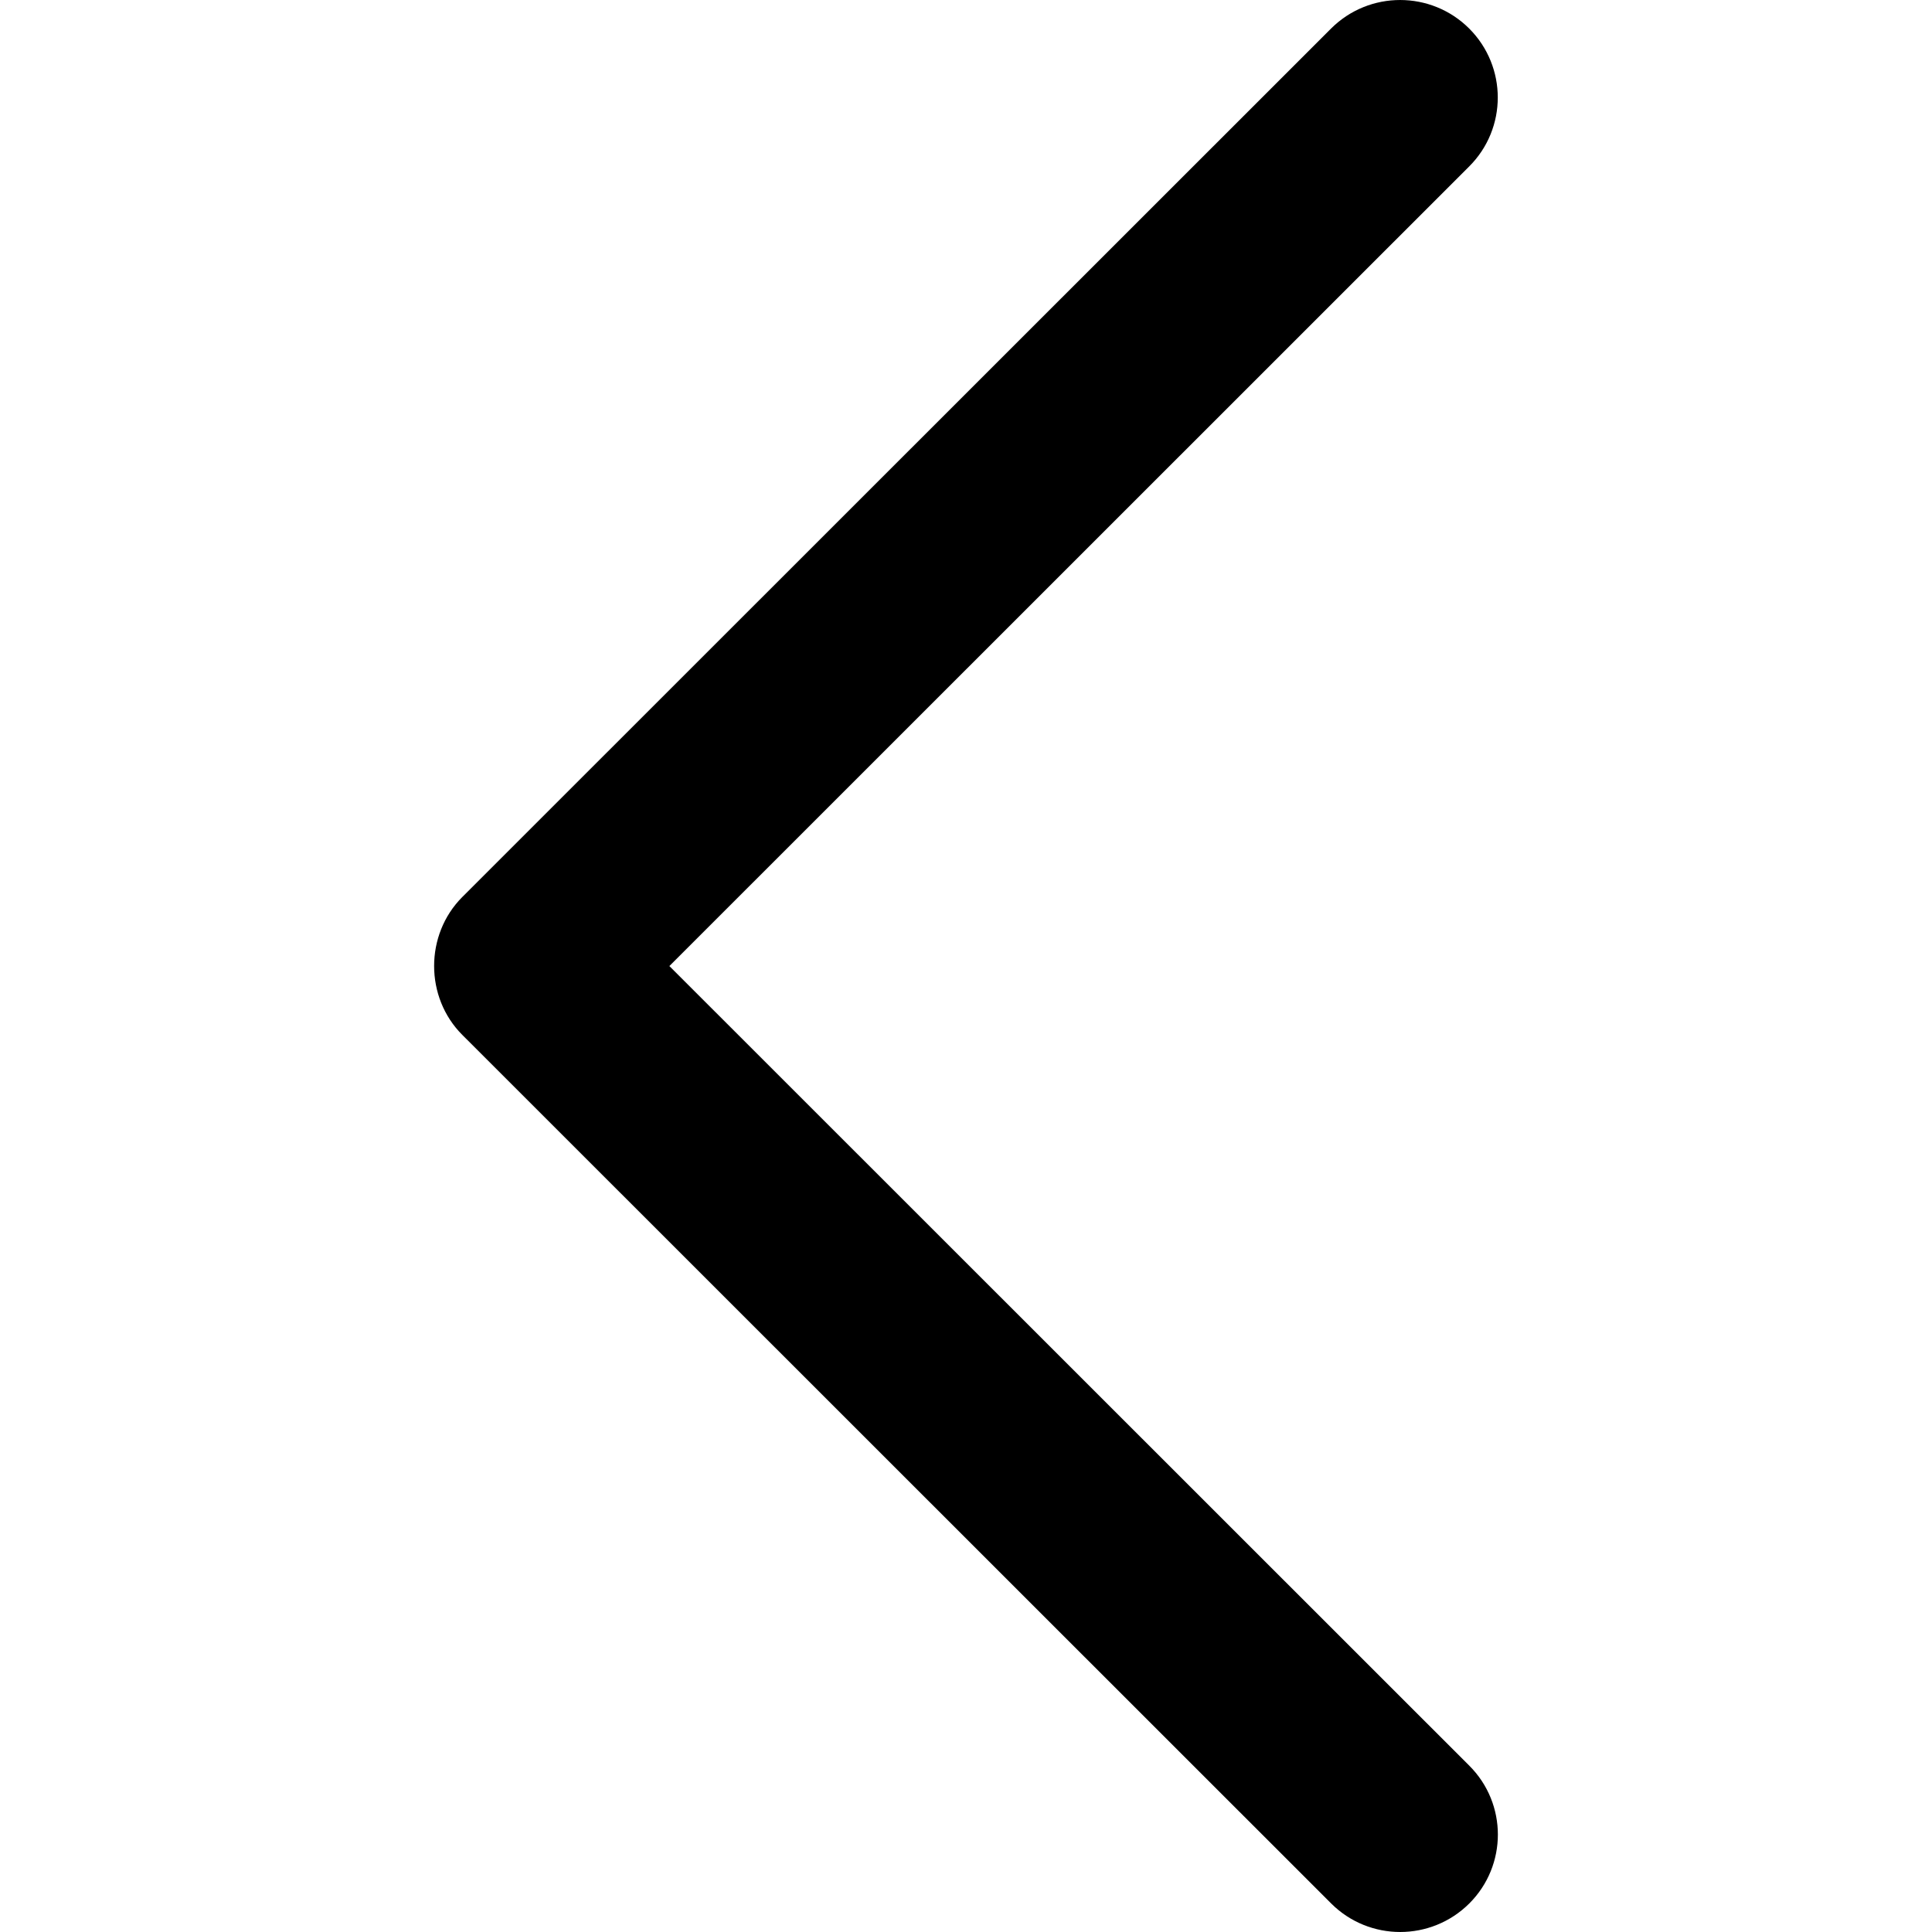
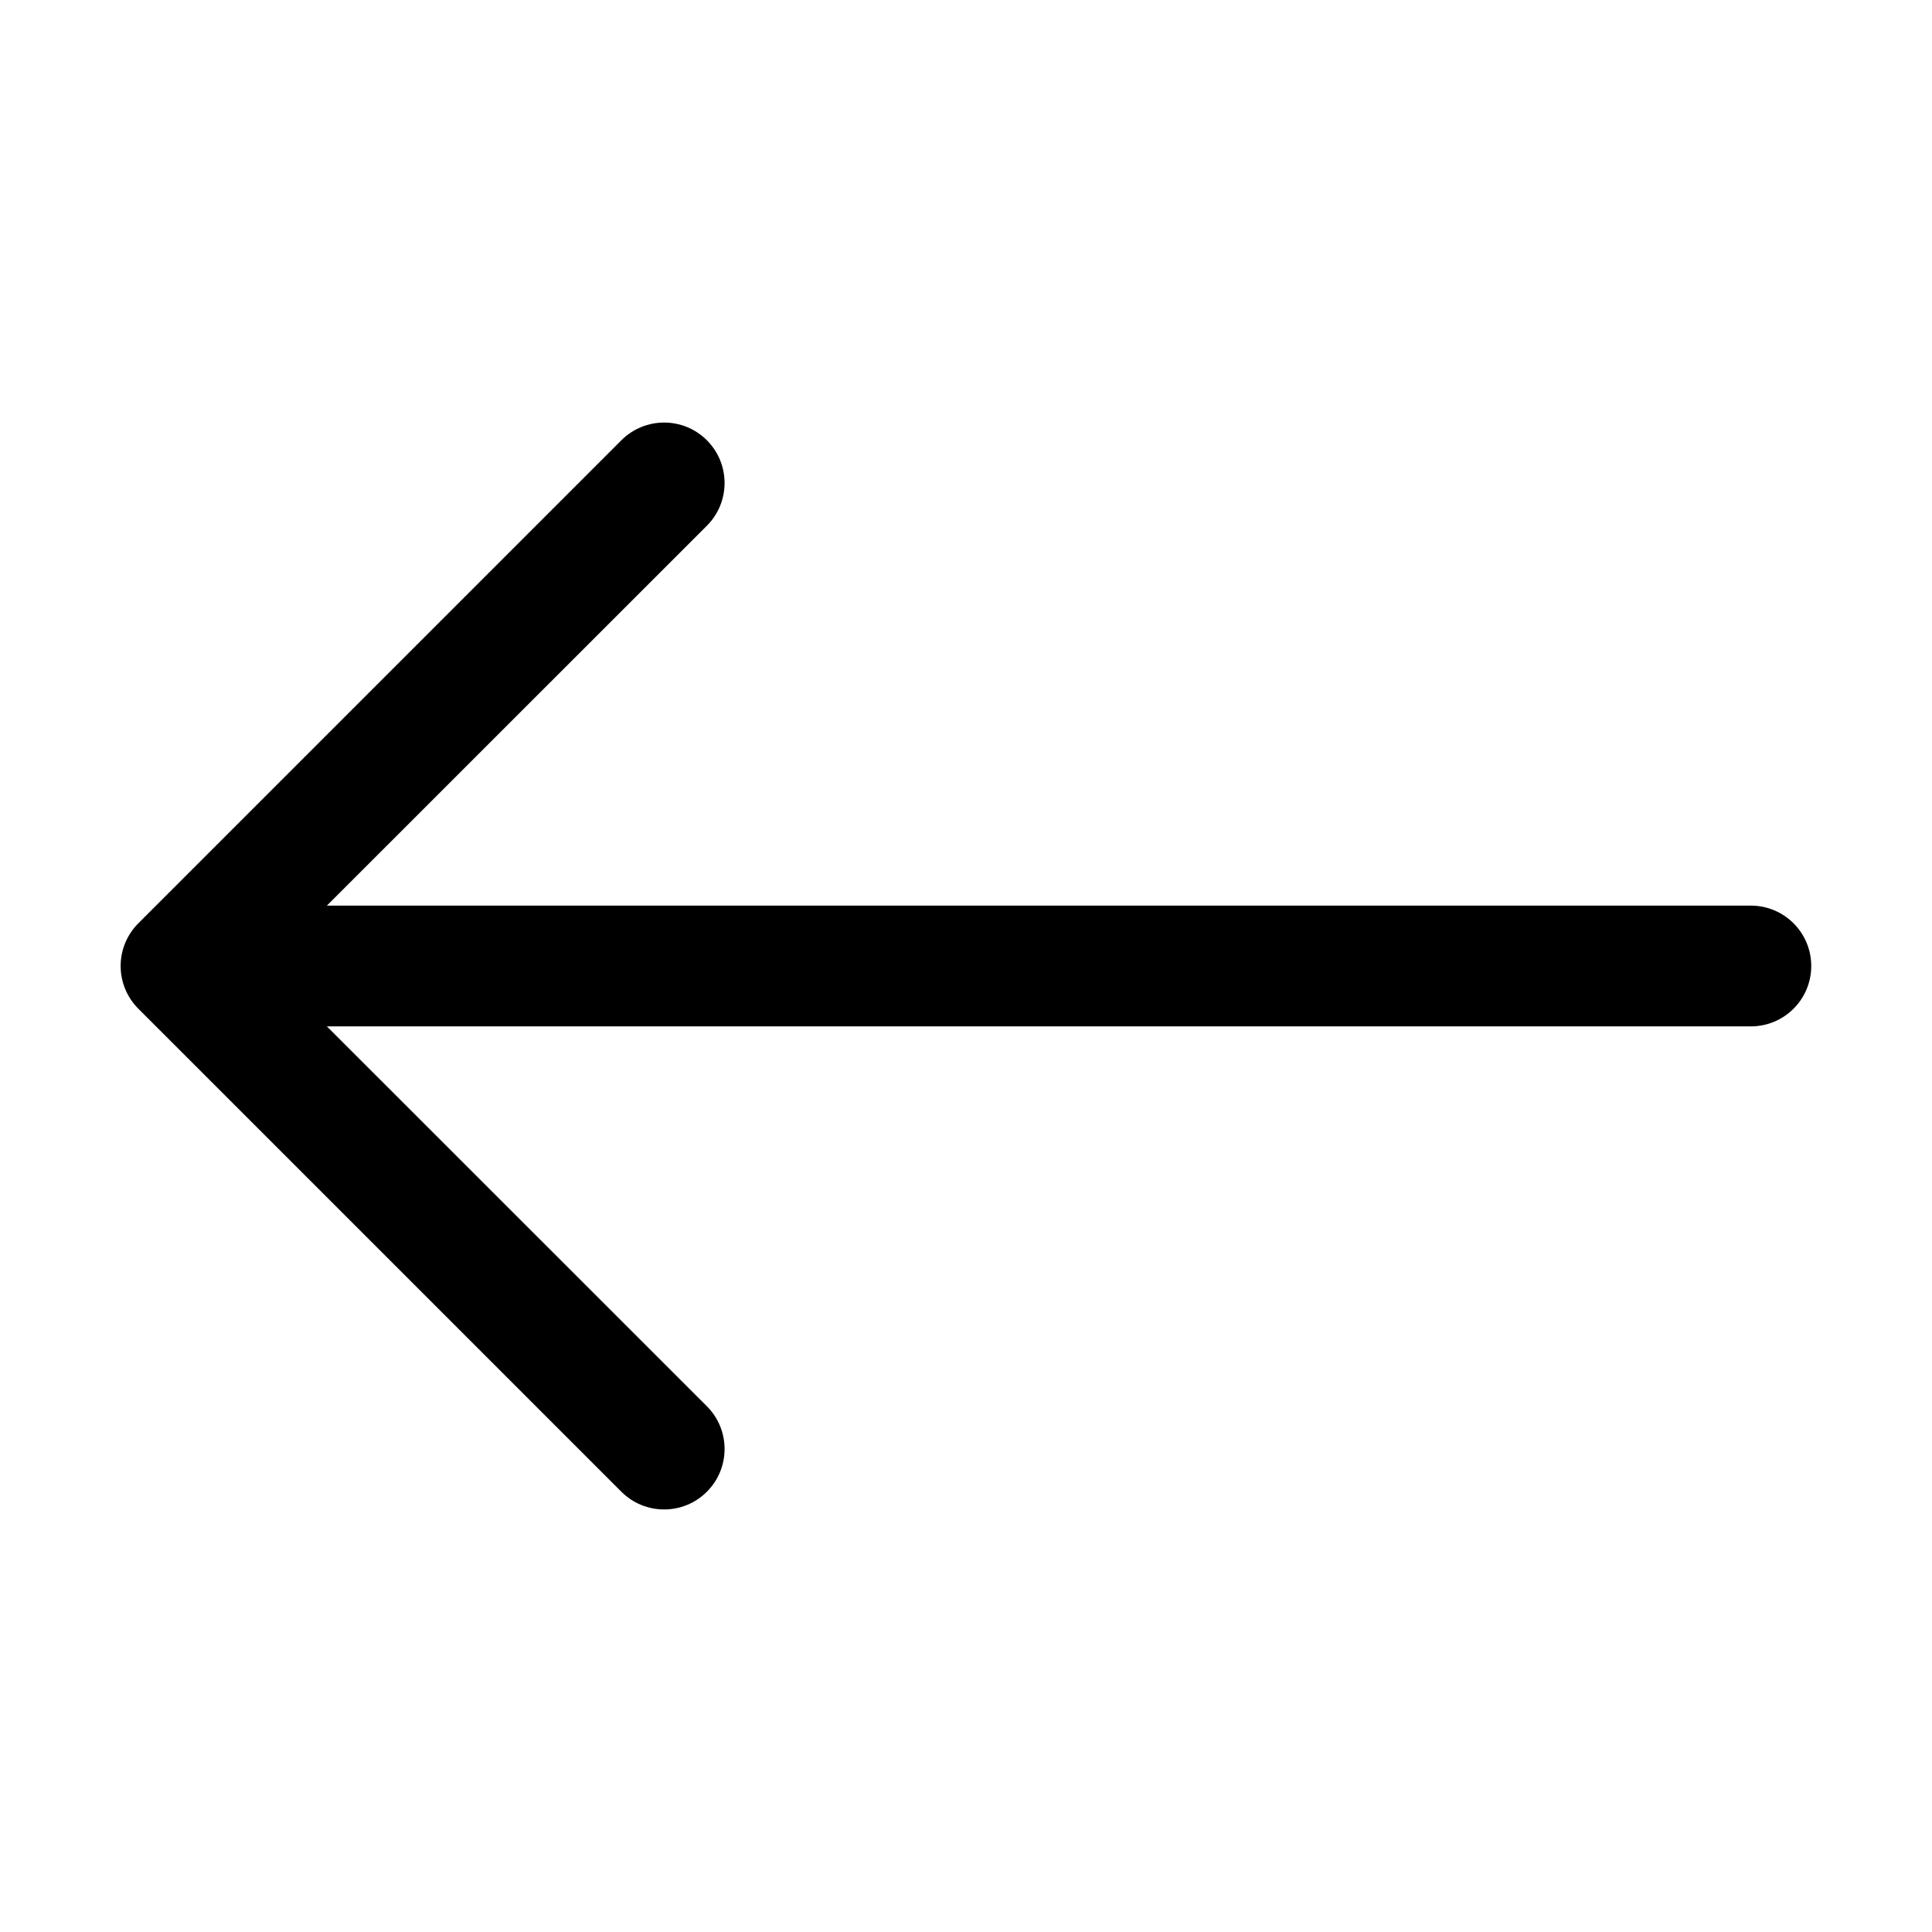
- <svg xmlns="http://www.w3.org/2000/svg" version="1.1" id="Capa_1" x="0px" y="0px" viewBox="0 0 240.823 240.823" style="enable-background:new 0 0 240.823 240.823;" xml:space="preserve">
-   <g>
-     <path id="Chevron_Right" d="M57.633,129.007L165.93,237.268c4.752,4.74,12.451,4.74,17.215,0c4.752-4.74,4.752-12.439,0-17.179   l-99.707-99.671l99.695-99.671c4.752-4.74,4.752-12.439,0-17.191c-4.752-4.74-12.463-4.74-17.215,0L57.621,111.816   C52.942,116.507,52.942,124.327,57.633,129.007z" />
-     <g>
- 	</g>
-     <g>
- 	</g>
-     <g>
- 	</g>
-     <g>
- 	</g>
-     <g>
- 	</g>
-     <g>
- 	</g>
-   </g>
-   <g>
- </g>
-   <g>
- </g>
-   <g>
- </g>
-   <g>
- </g>
-   <g>
- </g>
-   <g>
- </g>
-   <g>
- </g>
-   <g>
- </g>
-   <g>
- </g>
-   <g>
- </g>
-   <g>
- </g>
-   <g>
- </g>
-   <g>
- </g>
-   <g>
- </g>
-   <g>
- </g>
+ <svg xmlns="http://www.w3.org/2000/svg" width="16" height="16" fill="currentColor" class="bi bi-arrow-left" viewBox="0 0 16 16">
+   <path fill-rule="evenodd" d="M15 8a.5.5 0 0 0-.5-.5H2.707l3.147-3.146a.5.5 0 1 0-.708-.708l-4 4a.5.5 0 0 0 0 .708l4 4a.5.5 0 0 0 .708-.708L2.707 8.5H14.5A.5.5 0 0 0 15 8z" />
</svg>
